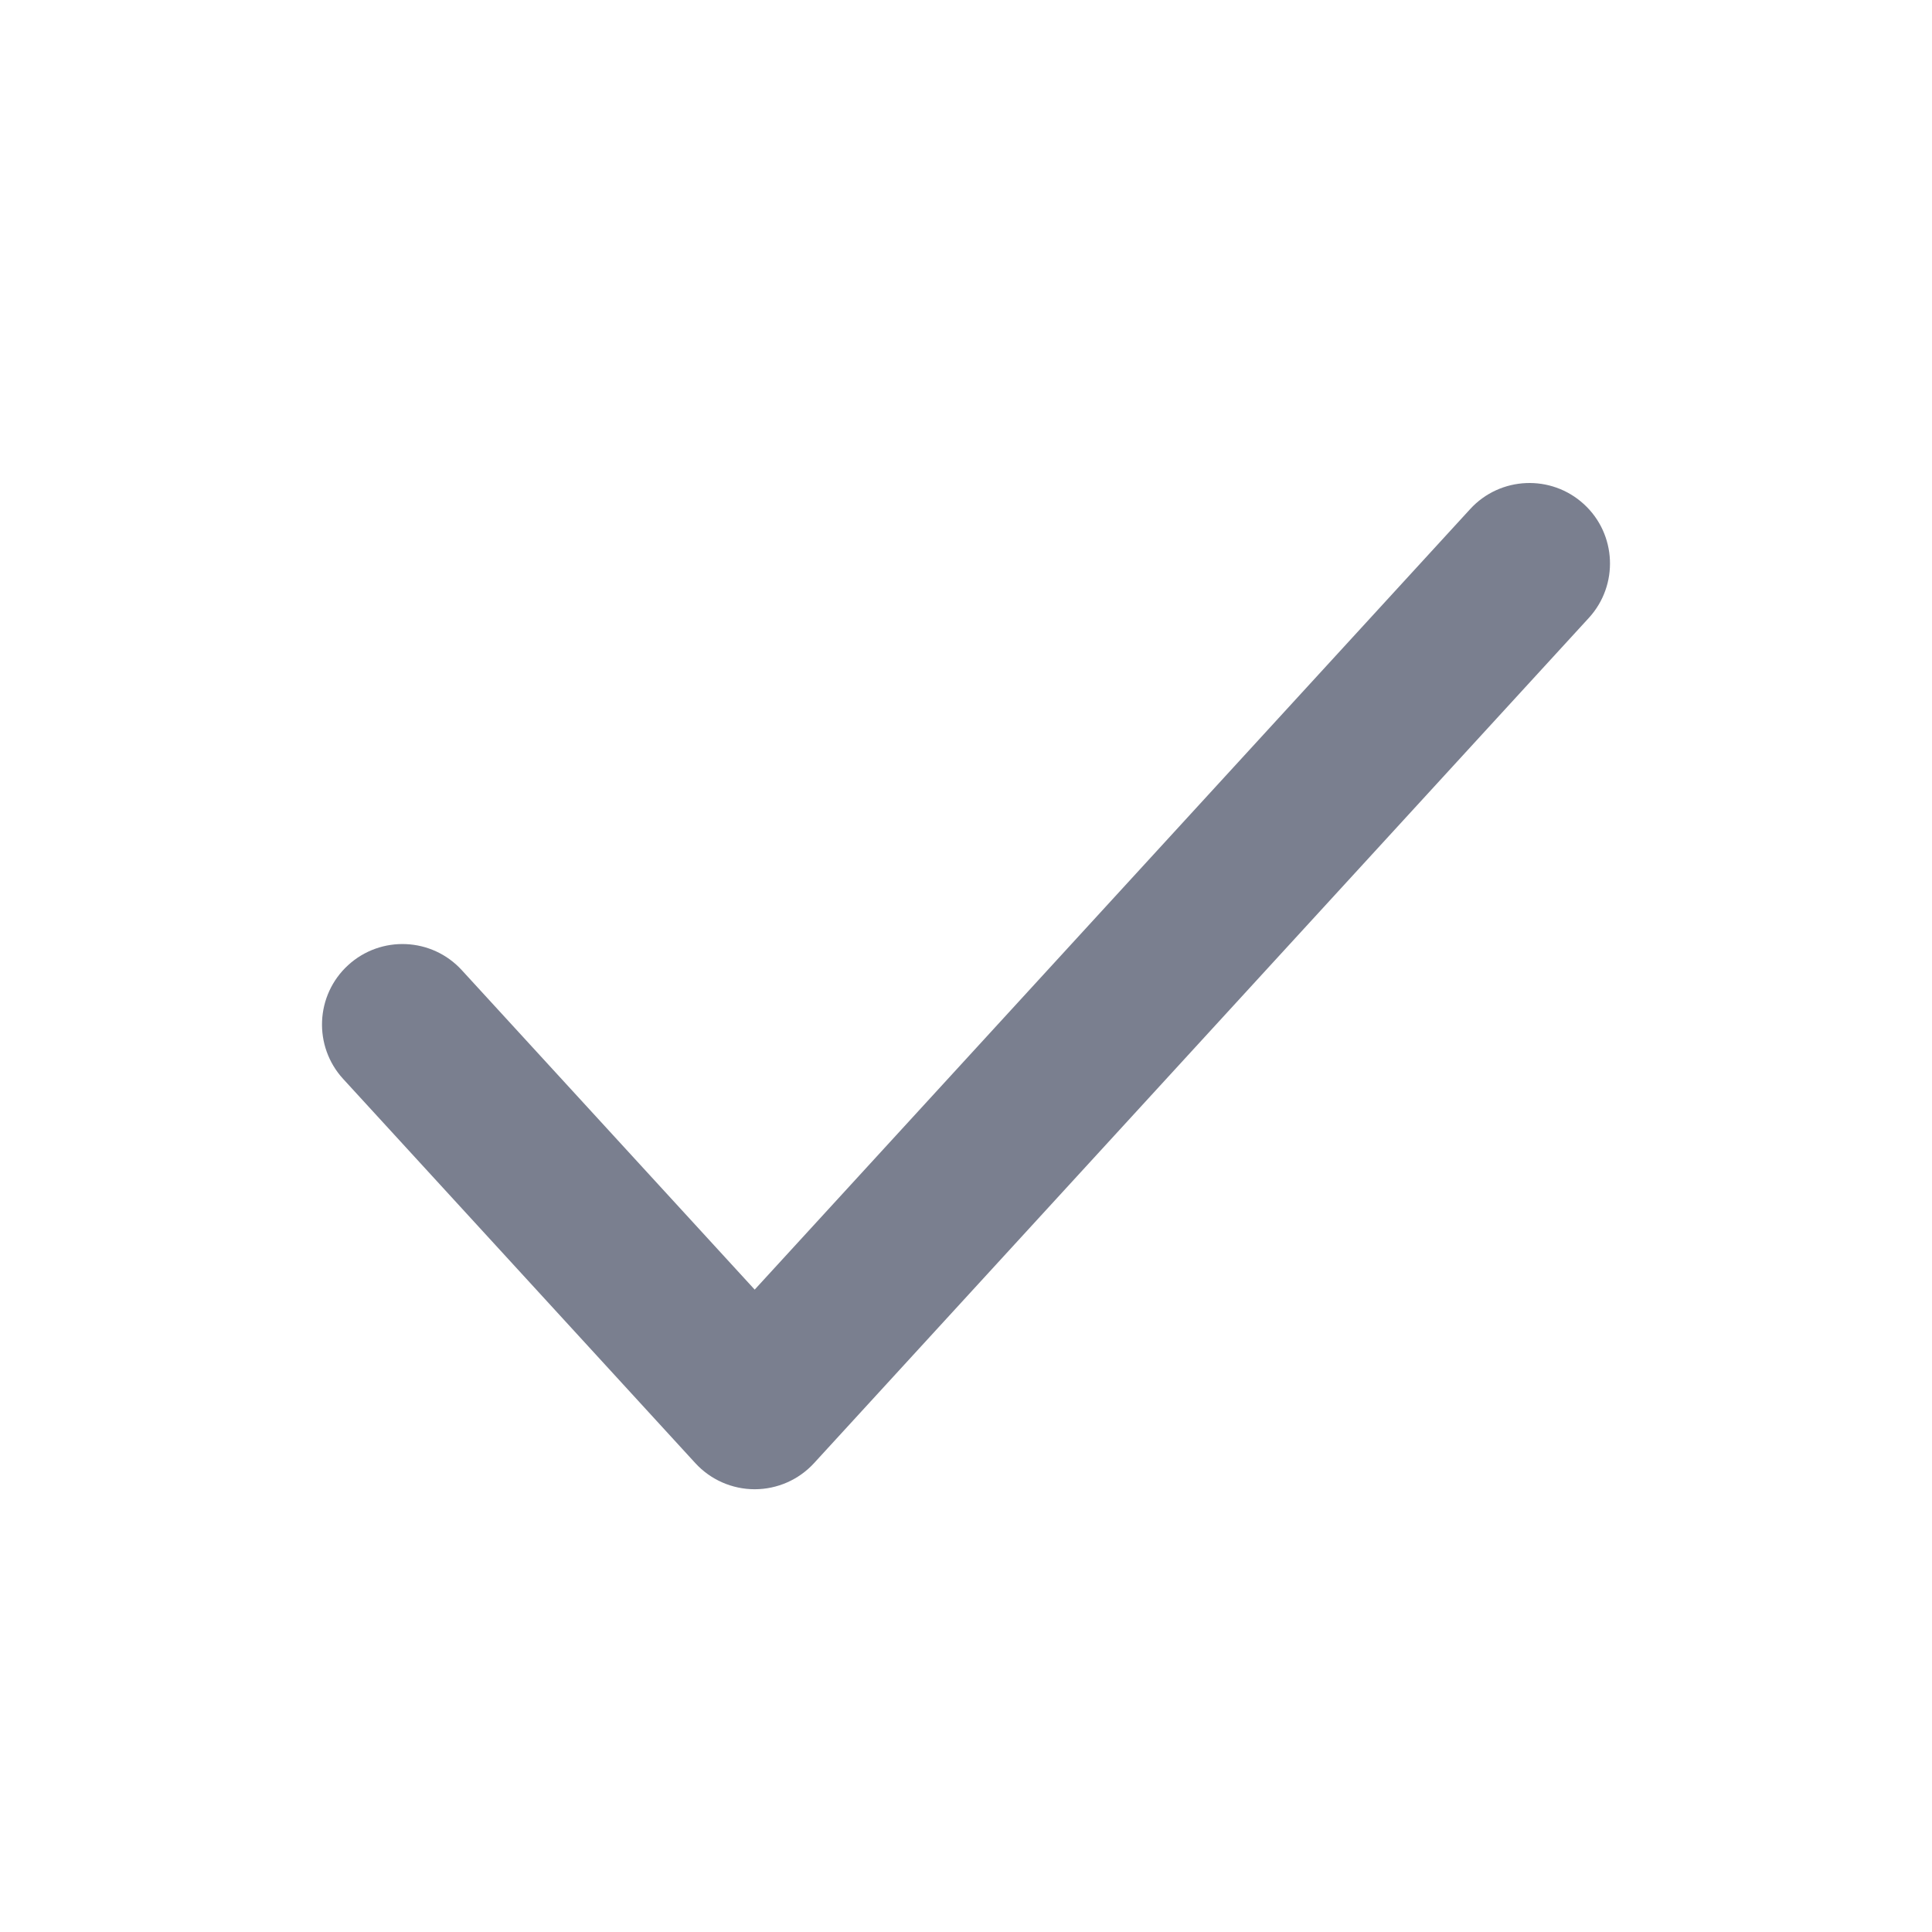
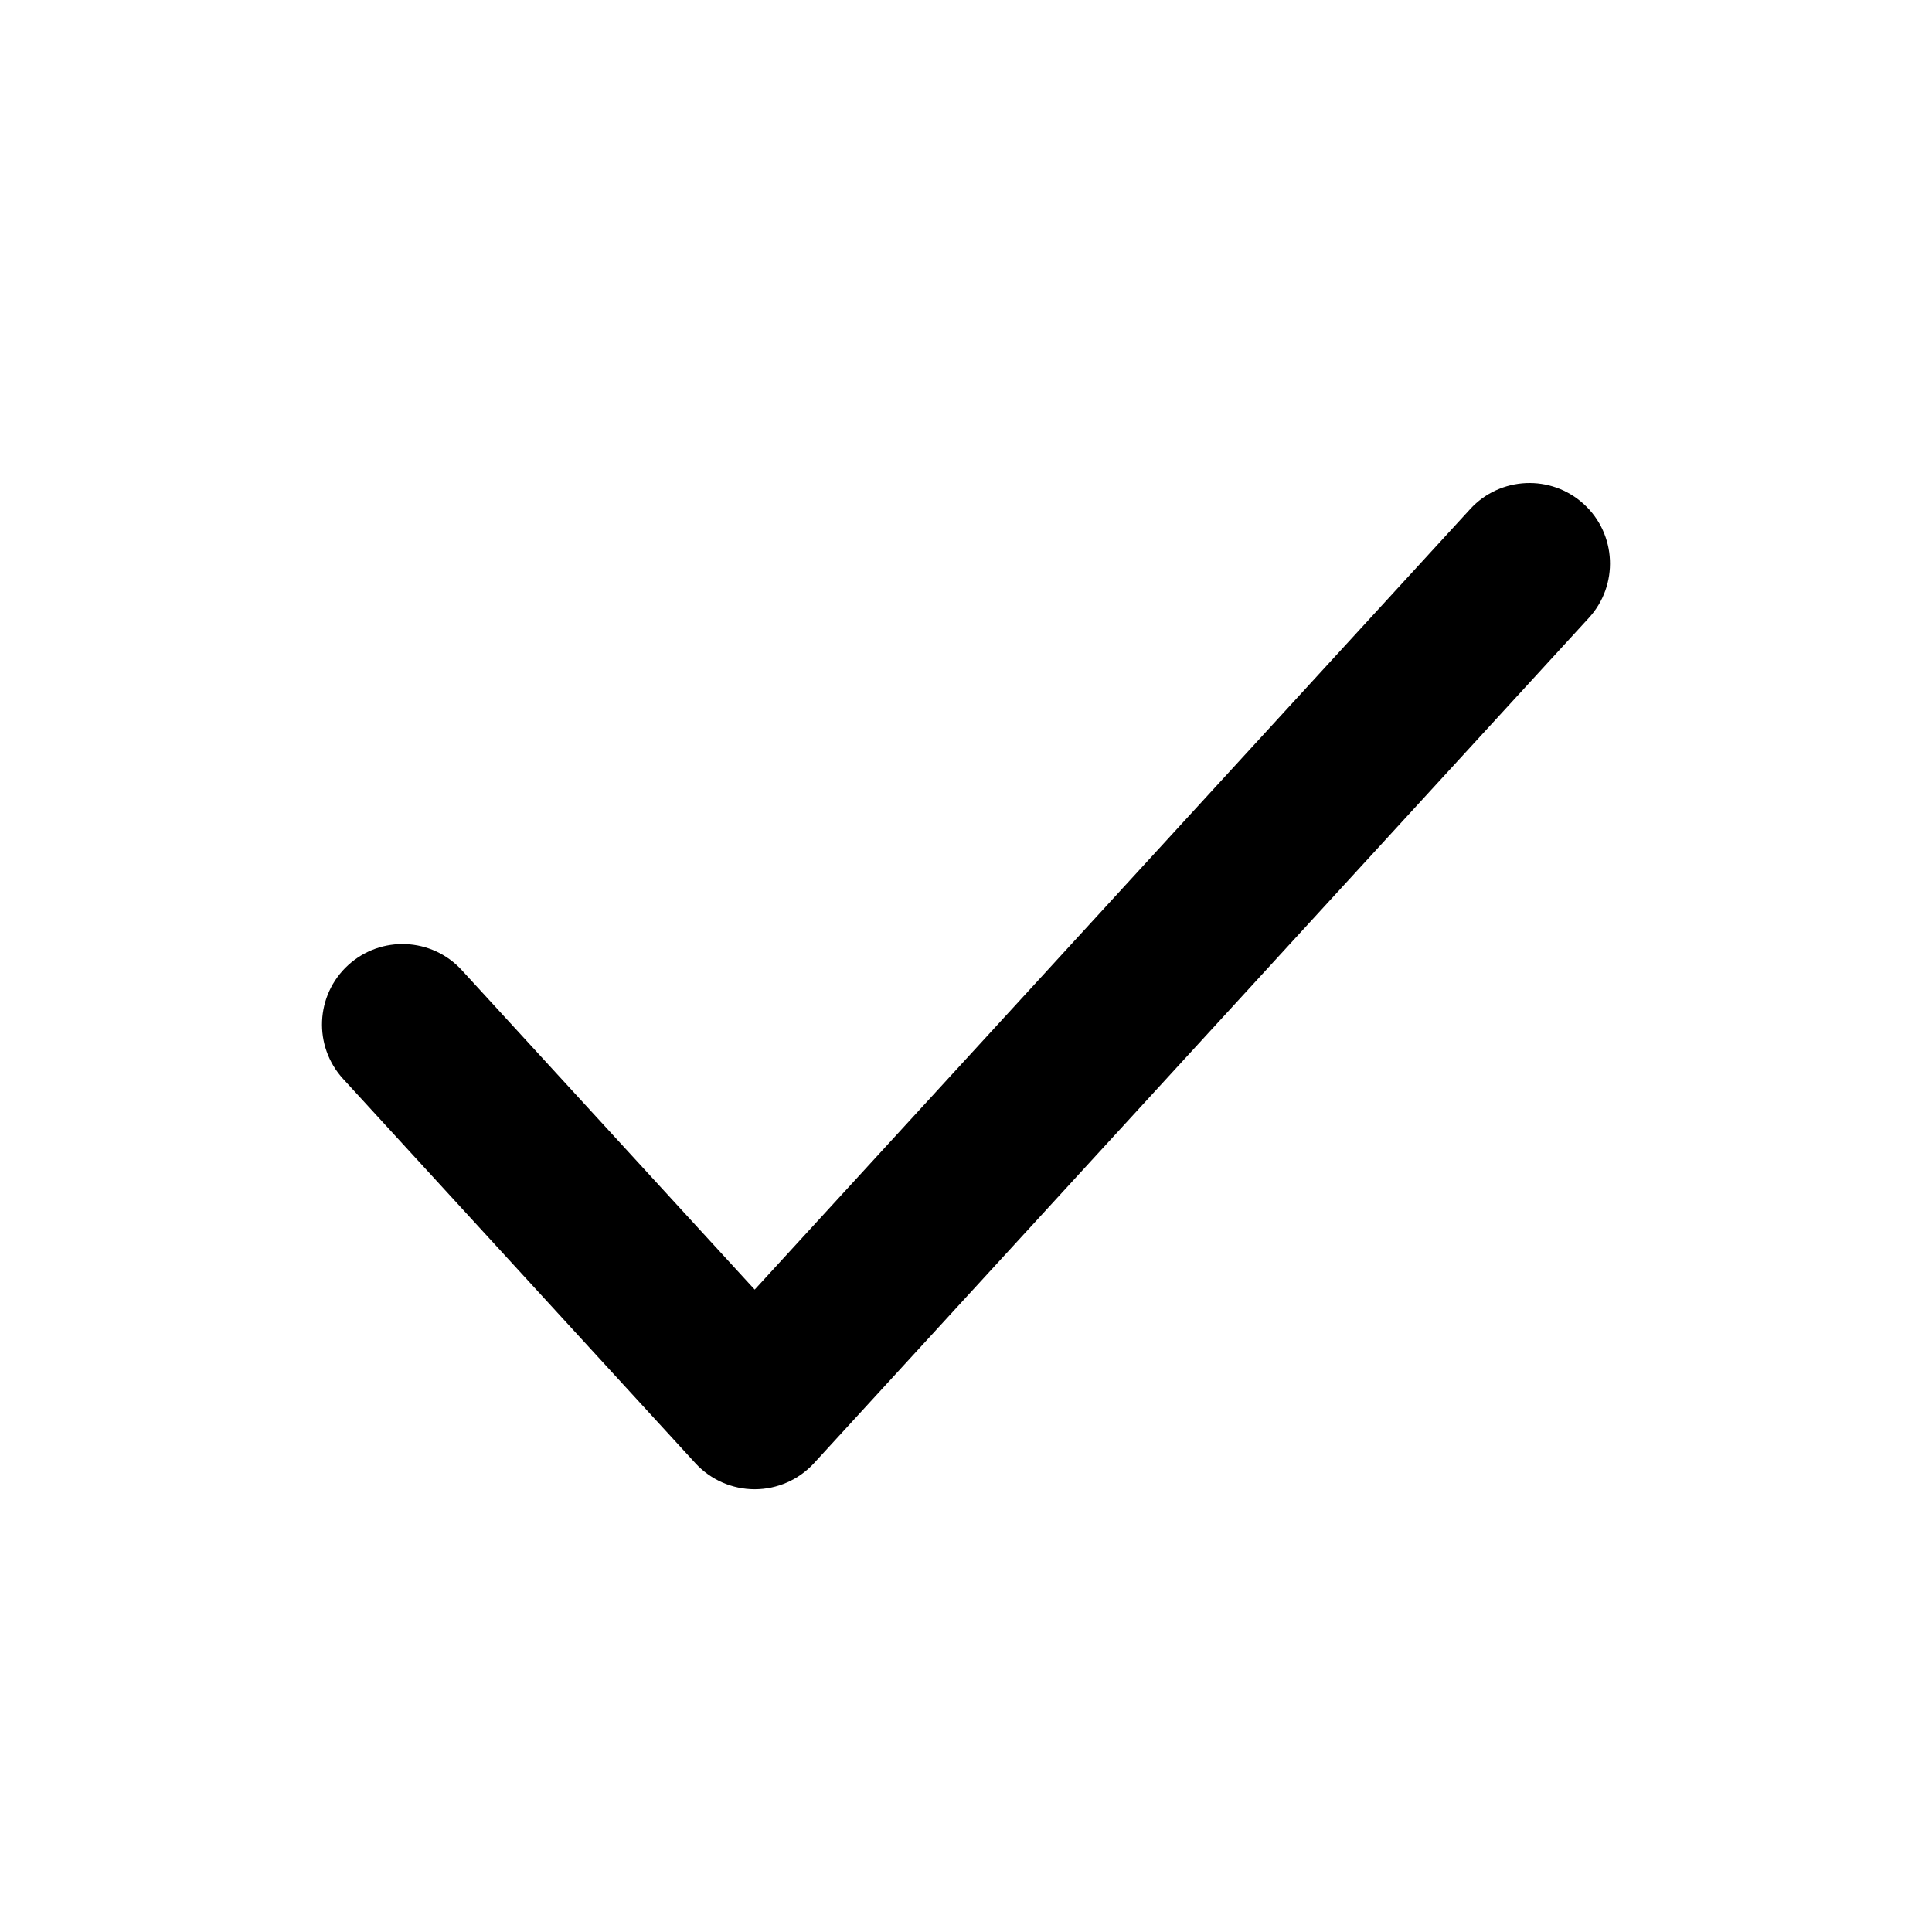
- <svg xmlns="http://www.w3.org/2000/svg" width="24" height="24" viewBox="0 0 24 24" fill="none">
-   <path fill-rule="evenodd" clip-rule="evenodd" d="M19.676 6.263C20.083 6.636 20.11 7.269 19.737 7.676L10.112 18.176C9.923 18.382 9.655 18.5 9.375 18.5C9.095 18.5 8.827 18.382 8.638 18.176L4.263 13.403C3.89 12.996 3.917 12.363 4.324 11.99C4.731 11.617 5.364 11.644 5.737 12.052L9.375 16.02L18.263 6.324C18.636 5.917 19.269 5.89 19.676 6.263Z" fill="#7A7F8F" />
+ <svg xmlns="http://www.w3.org/2000/svg" fill="currentColor" width="24" height="24" viewBox="0 0 24 24">
+   <path fill-rule="evenodd" clip-rule="evenodd" d="M19.676 6.263C20.083 6.636 20.11 7.269 19.737 7.676L10.112 18.176C9.923 18.382 9.655 18.5 9.375 18.5C9.095 18.5 8.827 18.382 8.638 18.176L4.263 13.403C3.89 12.996 3.917 12.363 4.324 11.99C4.731 11.617 5.364 11.644 5.737 12.052L9.375 16.02L18.263 6.324C18.636 5.917 19.269 5.89 19.676 6.263Z" />
</svg>
